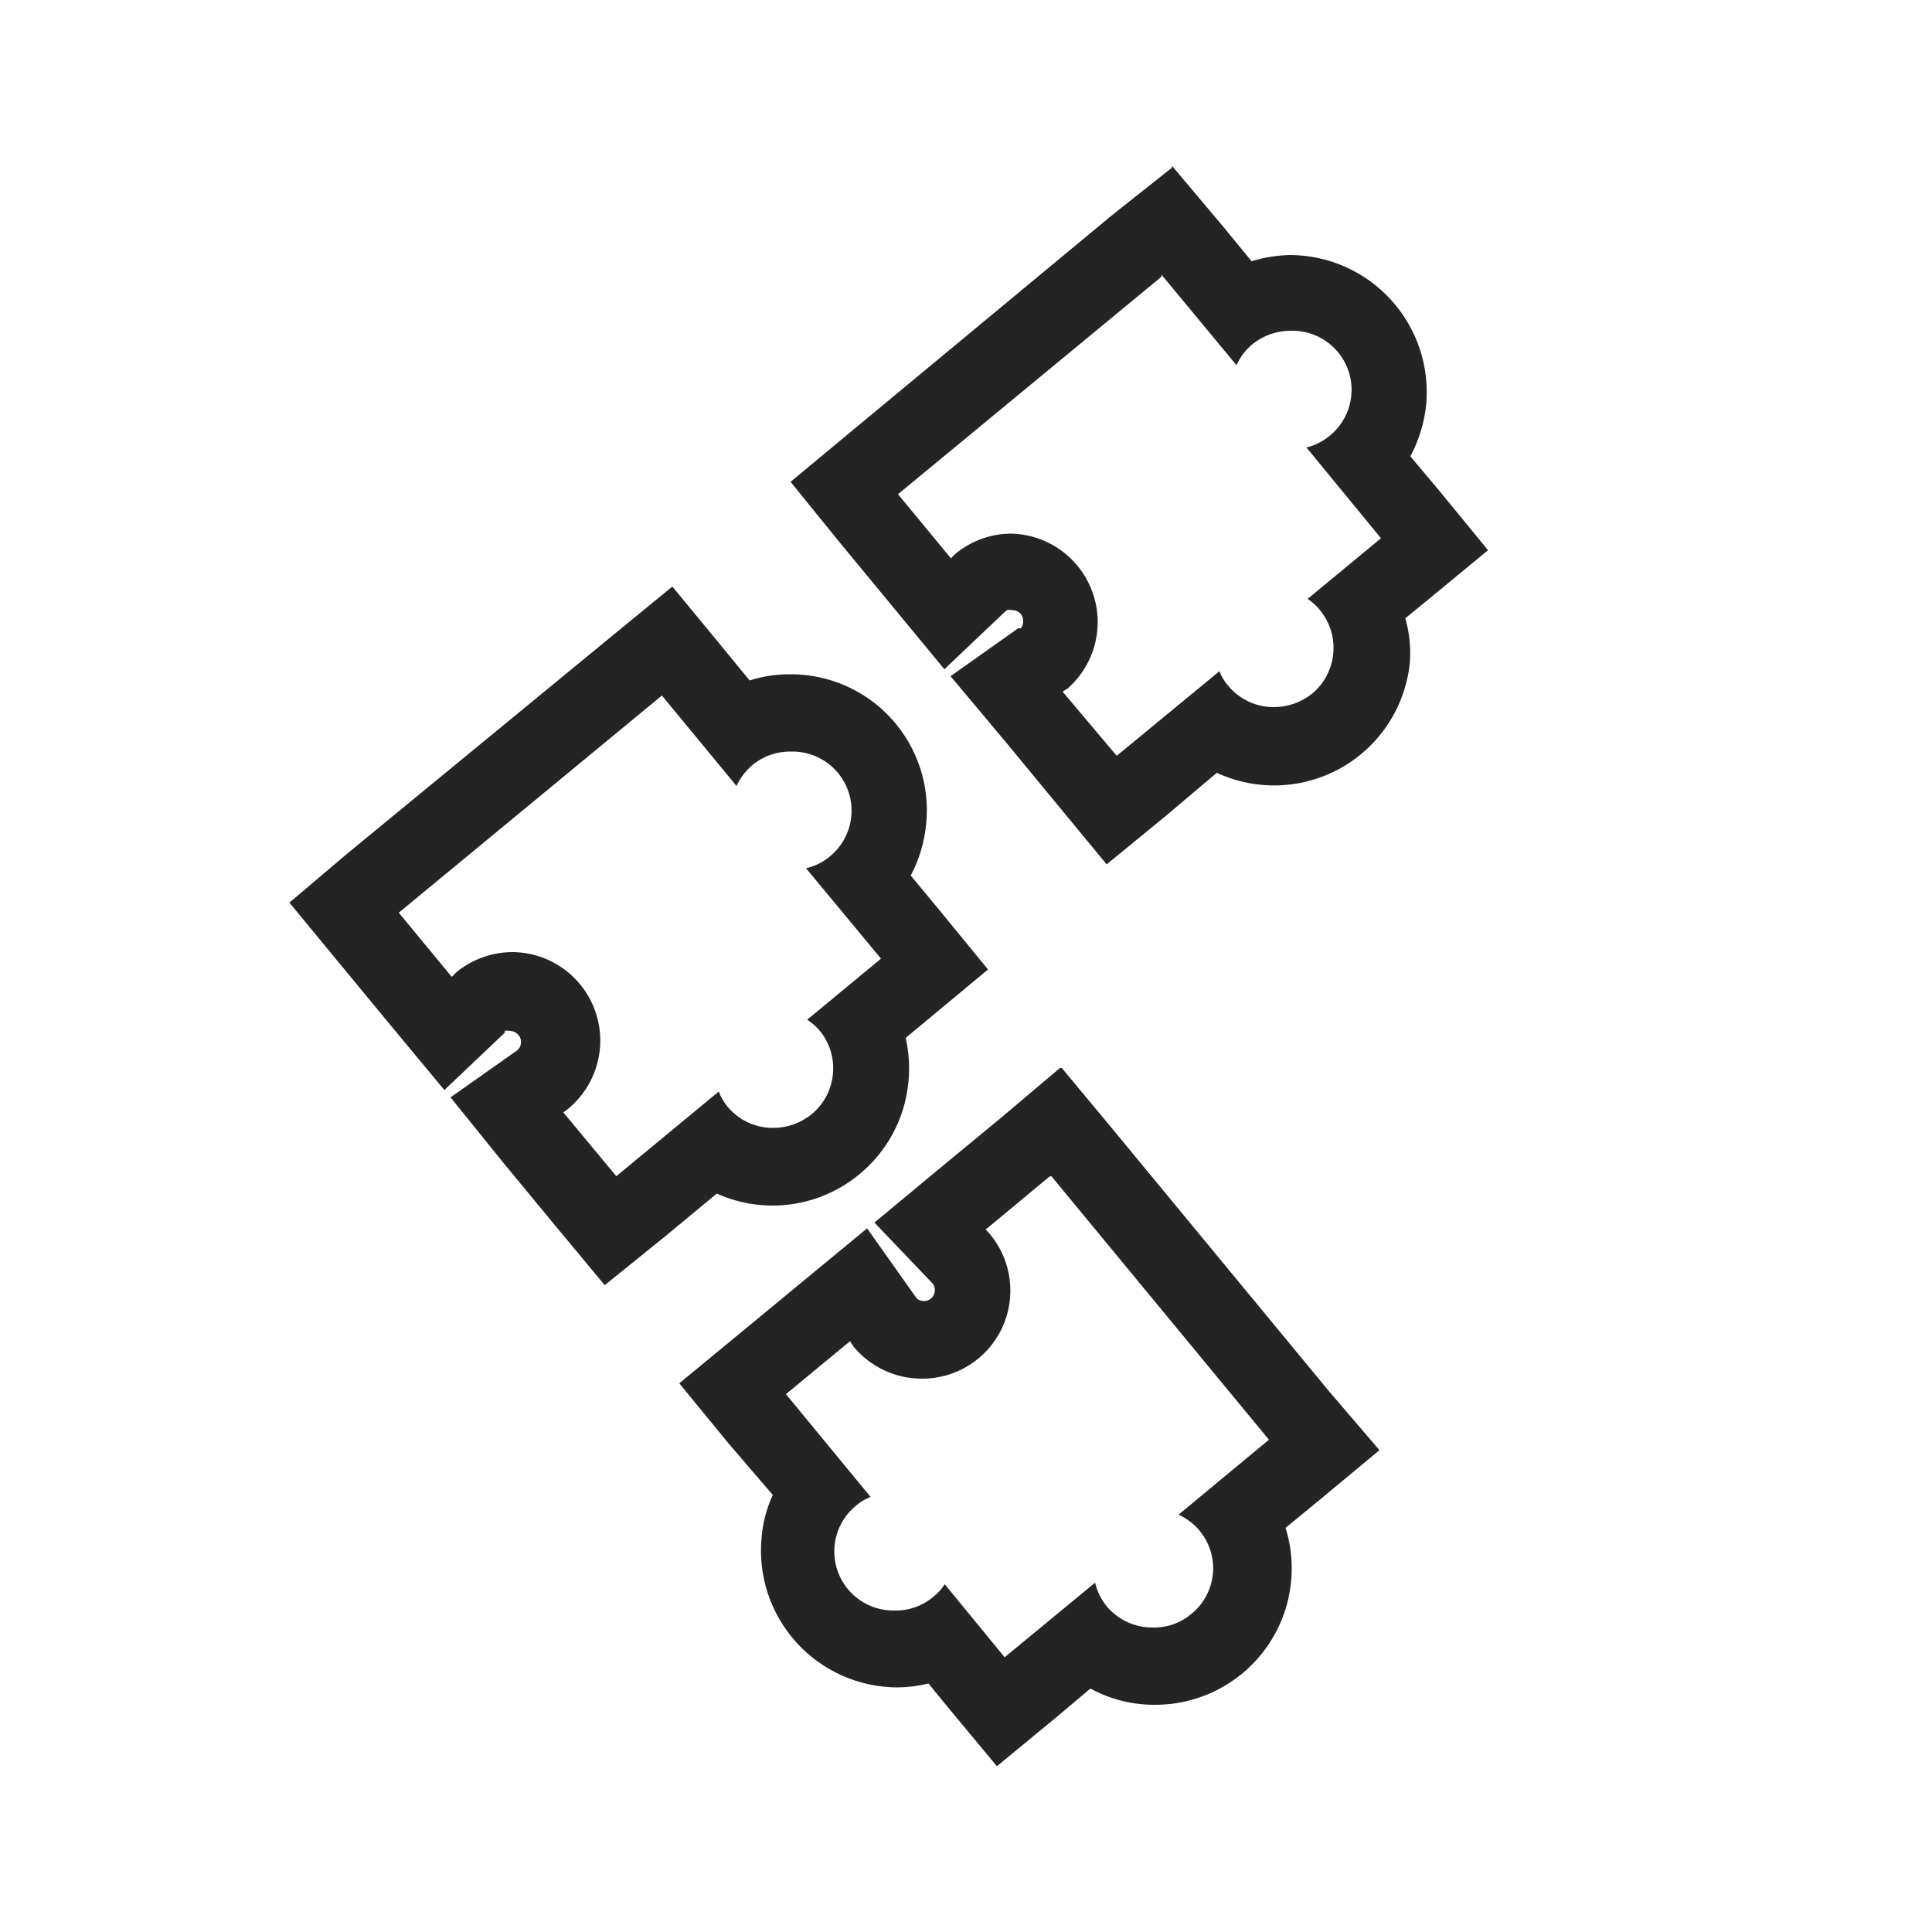
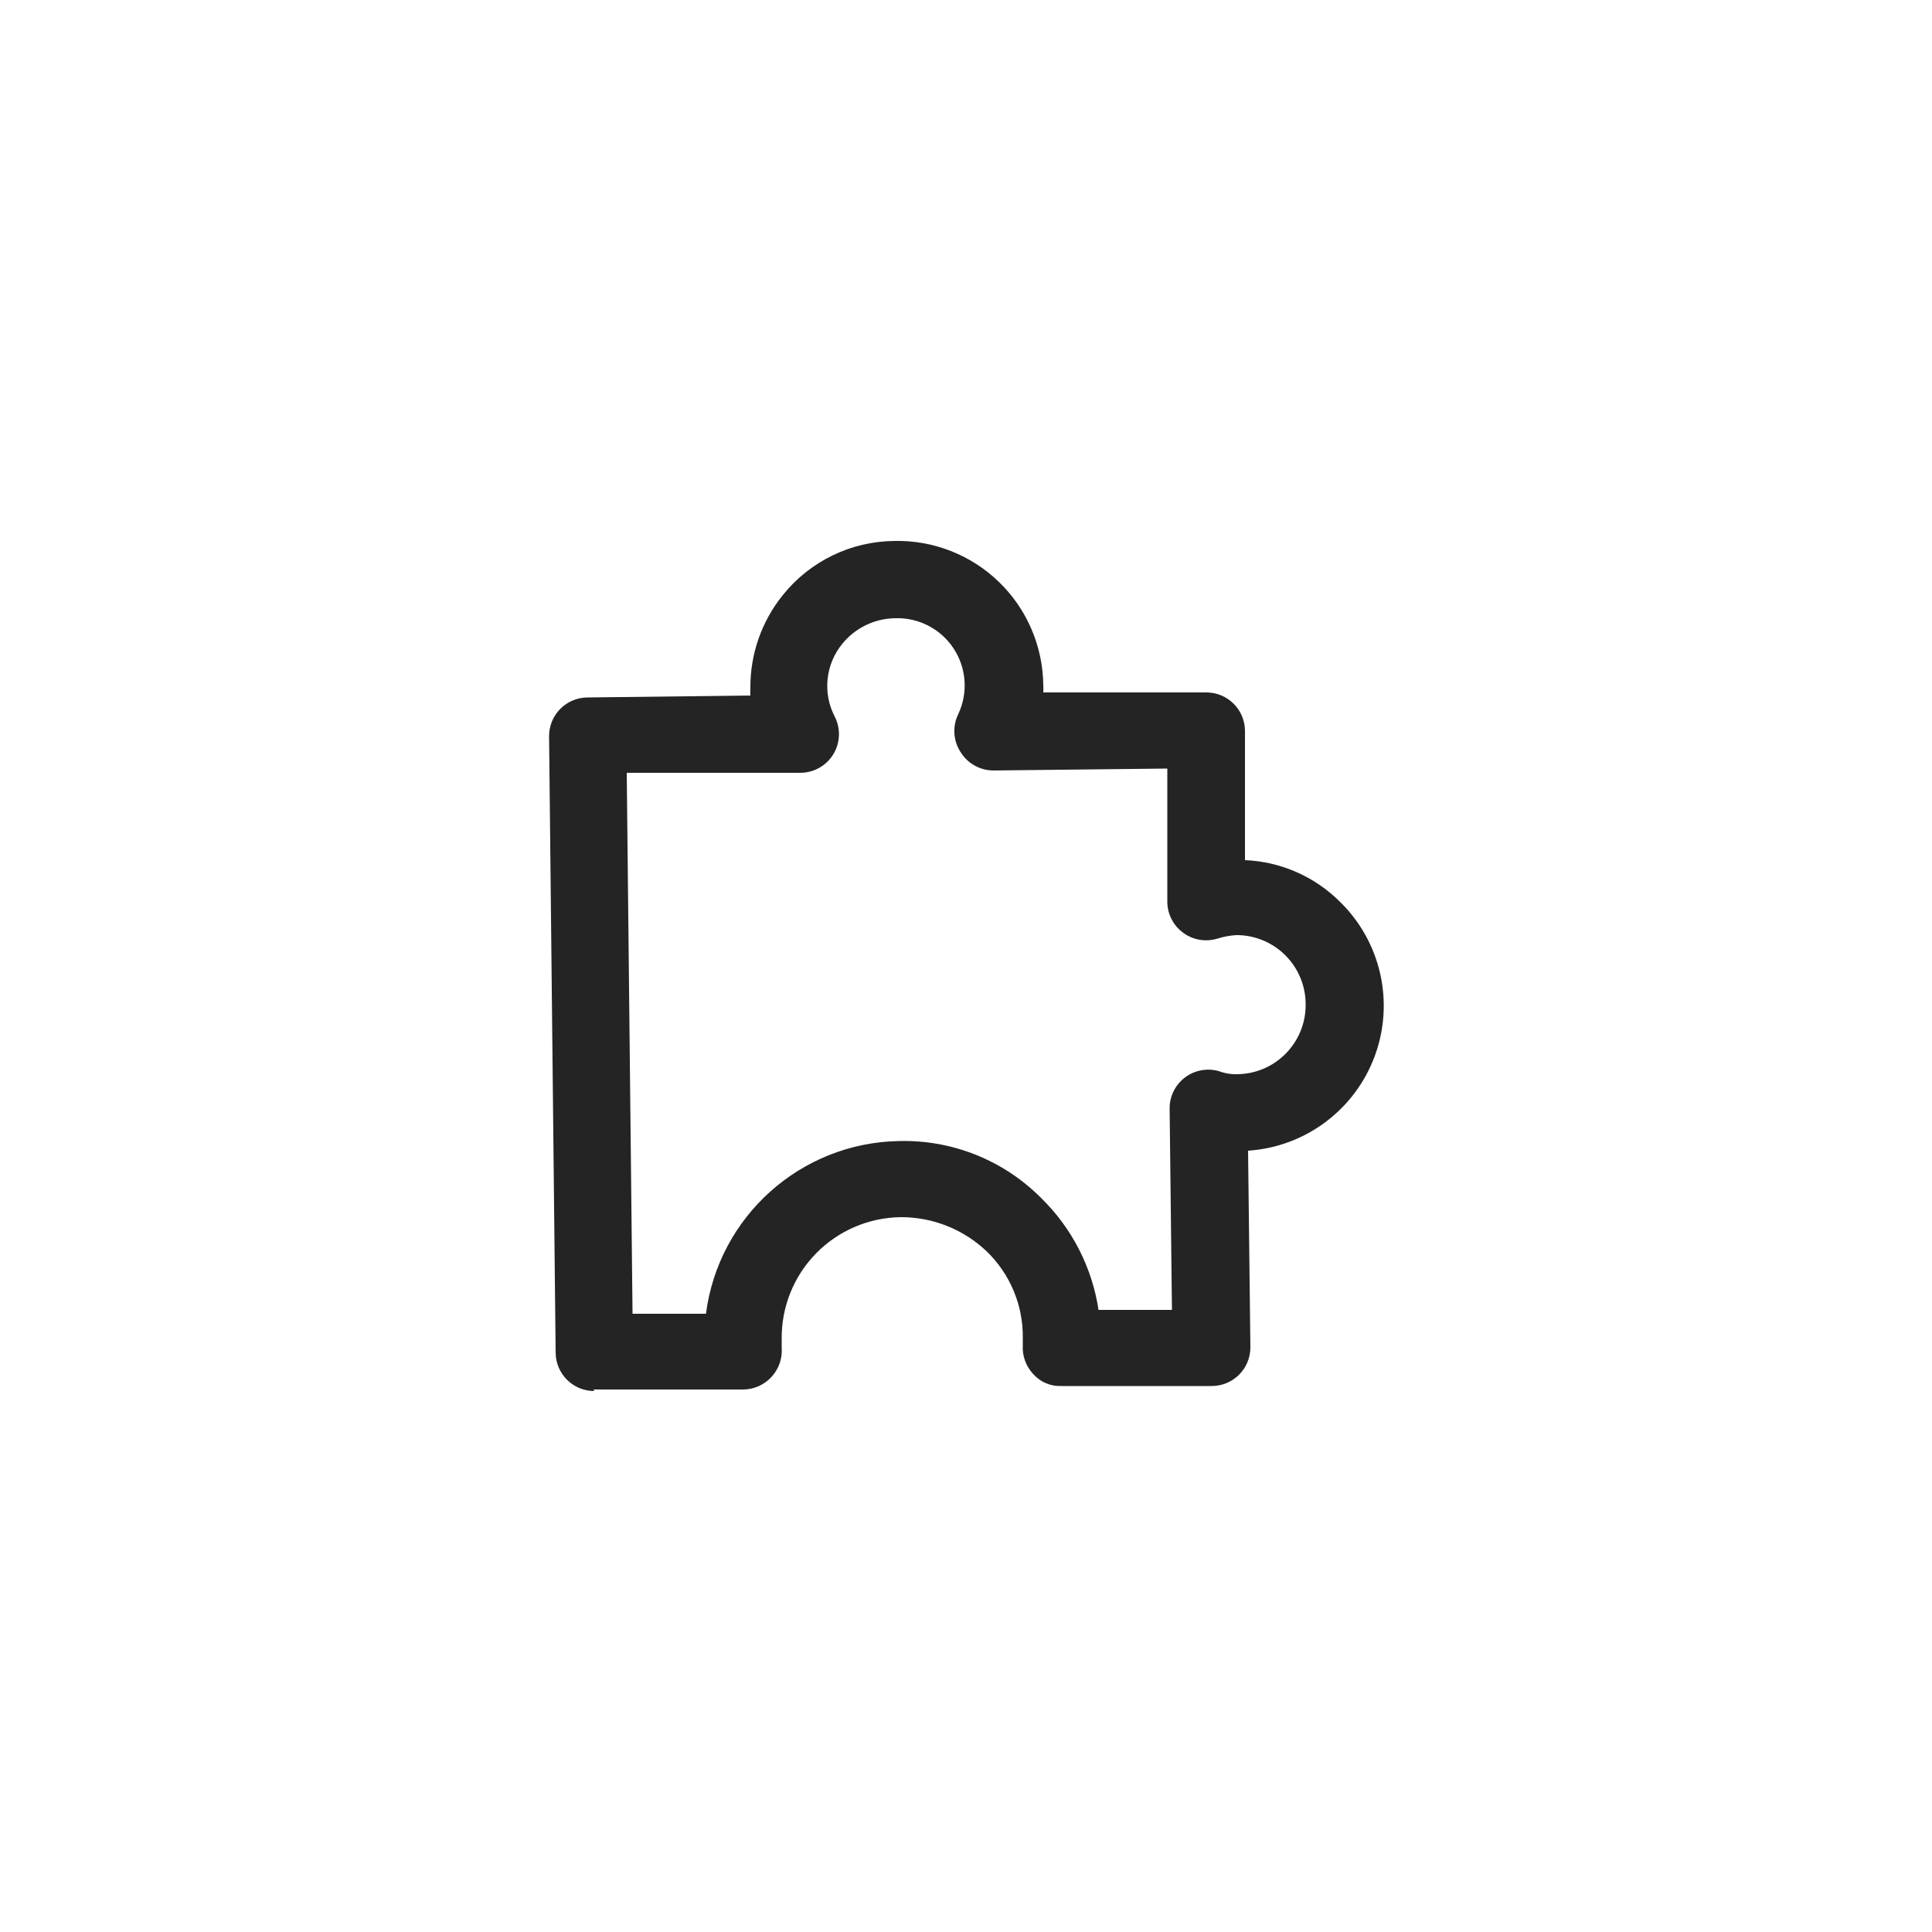
<svg xmlns="http://www.w3.org/2000/svg" viewBox="0 0 50 50">
  <defs>
    <style>.cls-1{fill:none;}.cls-2{fill:#242424;}</style>
  </defs>
  <g id="Layer_2" data-name="Layer 2">
    <g id="Layer_1-2" data-name="Layer 1">
      <rect class="cls-1" width="50" height="50" rx="11.24" />
-       <path class="cls-2" d="M17.13,18l1.93,2.34a1.65,1.65,0,0,1,.41-.54,1.53,1.53,0,0,1,1-.35,1.53,1.53,0,0,1,1,2.72,1.45,1.45,0,0,1-.61.3l1.94,2.34-1.91,1.58a1.5,1.5,0,0,1,.33.29A1.54,1.54,0,0,1,21,28.84a1.57,1.57,0,0,1-1,.35,1.52,1.52,0,0,1-1.18-.56,1.45,1.45,0,0,1-.22-.38l-2.65,2.19-1.37-1.65.13-.1a2.29,2.29,0,0,0-1.45-4.05,2.3,2.3,0,0,0-1.46.53s-.07.08-.11.11l-1.37-1.66L17.13,18m.27-2.82-1.55,1.27L9,22.08,7.49,23.36,8.76,24.9l1.37,1.66,1.37,1.65,1.56-1.48,0-.05a.33.33,0,0,1,.14,0,.3.3,0,0,1,.22.11.26.26,0,0,1,.06.21.26.26,0,0,1-.06.15l-.06.05L11.66,28.4,13,30.06l1.37,1.66,1.28,1.54L17.21,32l1.34-1.11a3.52,3.52,0,0,0,3.69-.5A3.51,3.51,0,0,0,23.51,28a3.62,3.62,0,0,0-.07-1.14l.59-.49,1.54-1.28L24.3,23.54l-.73-.88a3.6,3.6,0,0,0,.4-1.34,3.52,3.52,0,0,0-3.52-3.87,3.39,3.39,0,0,0-1.05.16l-.73-.89L17.4,15.18Z" />
-       <path class="cls-2" d="M27.21,30.44l5.63,6.82L30.5,39.2a1.52,1.52,0,0,1,.33,2.57,1.49,1.49,0,0,1-1,.35,1.54,1.54,0,0,1-1.19-.55,1.58,1.58,0,0,1-.3-.61L26,42.89,24.45,41a1.26,1.26,0,0,1-.29.32,1.5,1.5,0,0,1-1,.36,1.53,1.53,0,0,1-1-2.72,1.29,1.29,0,0,1,.37-.22l-2.19-2.66,1.66-1.37s.06.1.09.14a2.29,2.29,0,0,0,1.77.83,2.28,2.28,0,0,0,1.76-3.74l-.11-.12,1.65-1.37m.27-2.81L25.94,28.9l-1.66,1.37-1.65,1.37,1.48,1.55.05.06a.29.29,0,0,1-.07.36.28.28,0,0,1-.18.06.29.29,0,0,1-.18-.06l-.05-.07-1.24-1.75-1.66,1.37-1.66,1.37L17.58,35.8l1.27,1.55L20,38.69a3.2,3.2,0,0,0-.29,1.1,3.54,3.54,0,0,0,3.52,3.88,3.58,3.58,0,0,0,.8-.1l.49.6,1.28,1.54,1.54-1.27.88-.74a3.46,3.46,0,0,0,1.68.42,3.53,3.53,0,0,0,3.37-4.58l.89-.73,1.54-1.28L34.39,36l-5.63-6.82-1.28-1.54Z" />
-       <path class="cls-2" d="M30.06,7.11,32,9.45a1.52,1.52,0,0,1,.41-.54,1.57,1.57,0,0,1,1-.35,1.53,1.53,0,0,1,1,2.72,1.48,1.48,0,0,1-.6.3l1.93,2.35-1.9,1.57a1.26,1.26,0,0,1,.32.29,1.54,1.54,0,0,1-.2,2.16,1.59,1.59,0,0,1-1,.35,1.52,1.52,0,0,1-1.18-.56,1.17,1.17,0,0,1-.22-.37l-2.66,2.19L27.5,17.9l.14-.09a2.29,2.29,0,0,0-1.46-4,2.27,2.27,0,0,0-1.45.52l-.12.12-1.37-1.66,6.82-5.63m.27-2.82L28.79,5.56,22,11.19l-1.54,1.28L21.7,14l1.37,1.66,1.37,1.66L26,15.84l.06-.05a.28.28,0,0,1,.13,0,.3.3,0,0,1,.23.1.32.32,0,0,1,.06.21.32.32,0,0,1-.06.16l-.07,0-1.75,1.24L26,19.17l1.37,1.66,1.27,1.54,1.55-1.27L31.49,20a3.53,3.53,0,0,0,5-2.89A3.35,3.35,0,0,0,36.37,16l.6-.49,1.54-1.27-1.27-1.55-.74-.88a3.61,3.61,0,0,0,.41-1.34,3.55,3.55,0,0,0-3.52-3.87,3.71,3.71,0,0,0-1,.16l-.73-.89L30.33,4.29Z" />
+       <path class="cls-2" d="M15.38,36a1,1,0,0,1-1-1l-.17-15.95a1,1,0,0,1,1-1L19.42,18a1.21,1.21,0,0,1,0-.19,3.78,3.78,0,0,1,.84-2.41A3.74,3.74,0,0,1,23.14,14h0A3.77,3.77,0,0,1,27,17.73a1.21,1.21,0,0,1,0,.19l4.22,0h0a1,1,0,0,1,1,1l0,3.34a3.7,3.7,0,0,1,2.45,1.07,3.76,3.76,0,0,1-2.37,6.45l.06,5.09a1,1,0,0,1-1,1l-3.89,0a.92.92,0,0,1-.73-.31,1,1,0,0,1-.27-.75c0-.06,0-.12,0-.18a3.06,3.06,0,0,0-.93-2.24,3.21,3.21,0,0,0-2.22-.89,3.12,3.12,0,0,0-3.09,3.16c0,.09,0,.15,0,.22a1,1,0,0,1-.26.75,1,1,0,0,1-.73.33l-3.88,0Zm.84-16,.15,14,1.9,0a5.13,5.13,0,0,1,5-4.47A5,5,0,0,1,26.94,31a5.12,5.12,0,0,1,1.49,2.9l1.9,0-.06-5.2a1,1,0,0,1,.39-.81,1,1,0,0,1,.88-.17,1.28,1.28,0,0,0,.5.08A1.79,1.79,0,0,0,33.79,26,1.79,1.79,0,0,0,32,24.2a2.05,2.05,0,0,0-.49.09,1,1,0,0,1-.89-.15,1,1,0,0,1-.41-.79l0-3.46-4.49.05a1,1,0,0,1-.85-.46,1,1,0,0,1-.07-1A1.74,1.74,0,0,0,23.16,16a1.79,1.79,0,0,0-1.36.66,1.72,1.72,0,0,0-.2,1.88A1,1,0,0,1,20.71,20Z" />
    </g>
  </g>
</svg>
